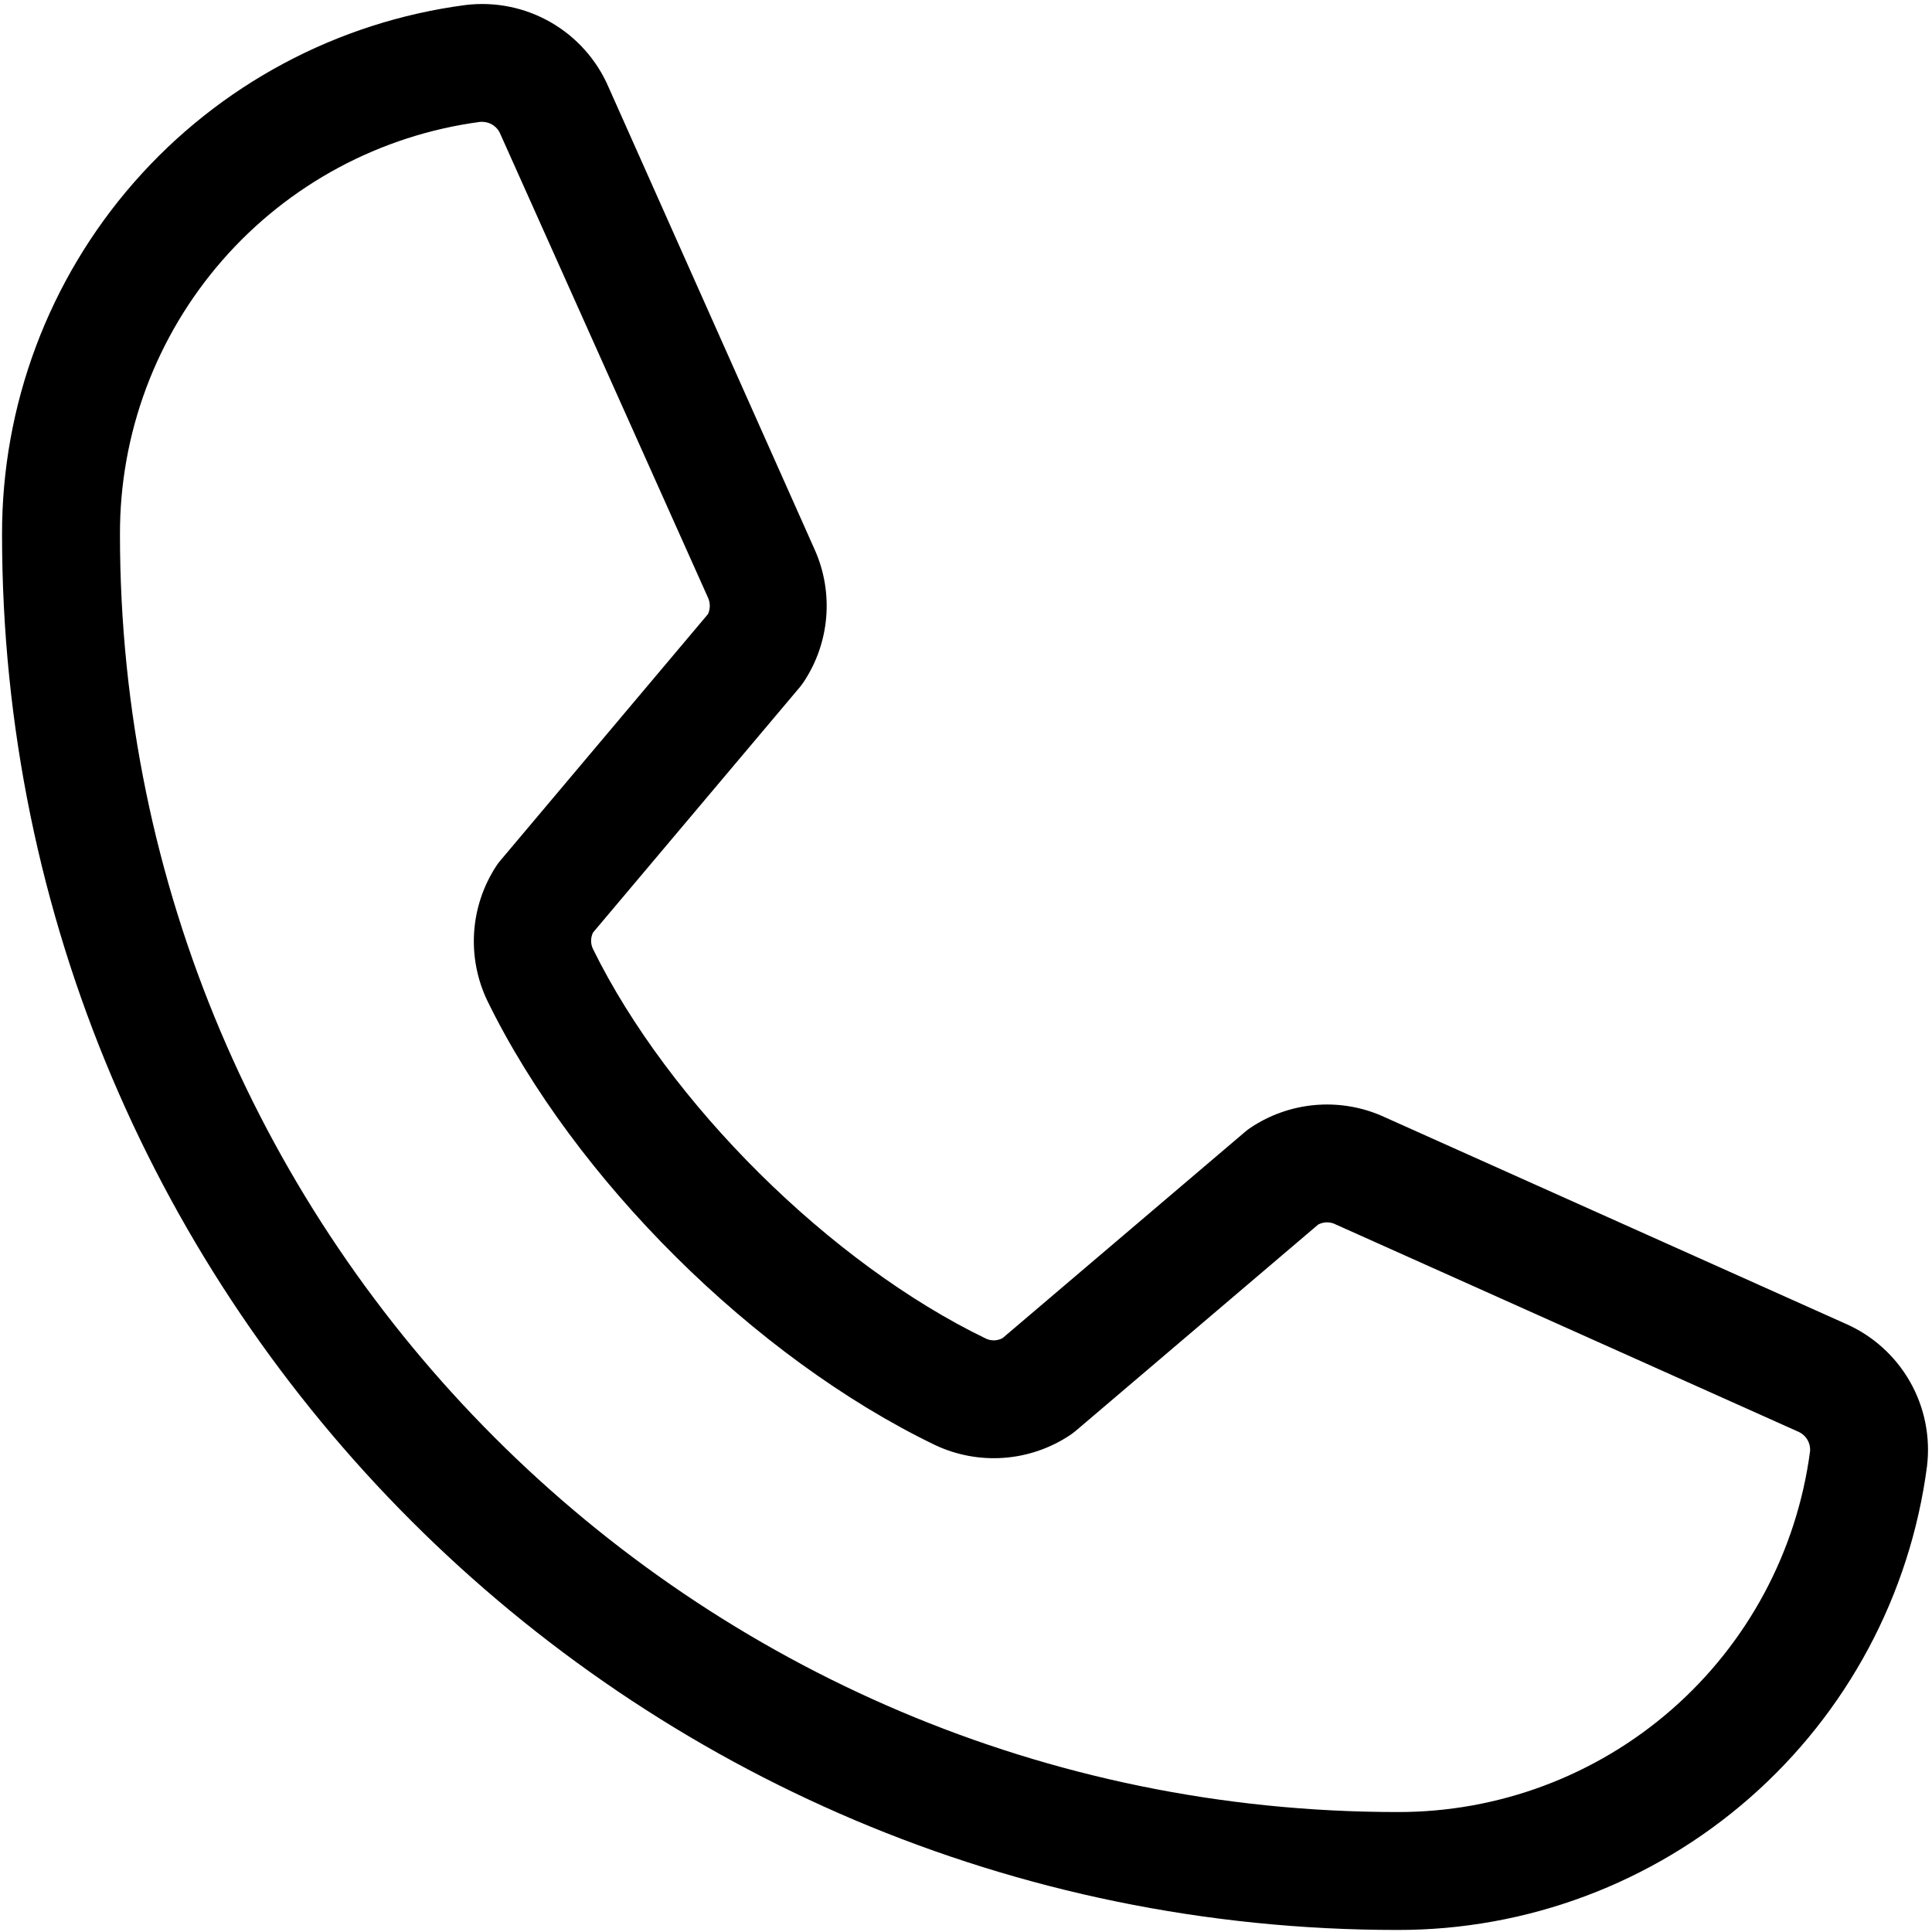
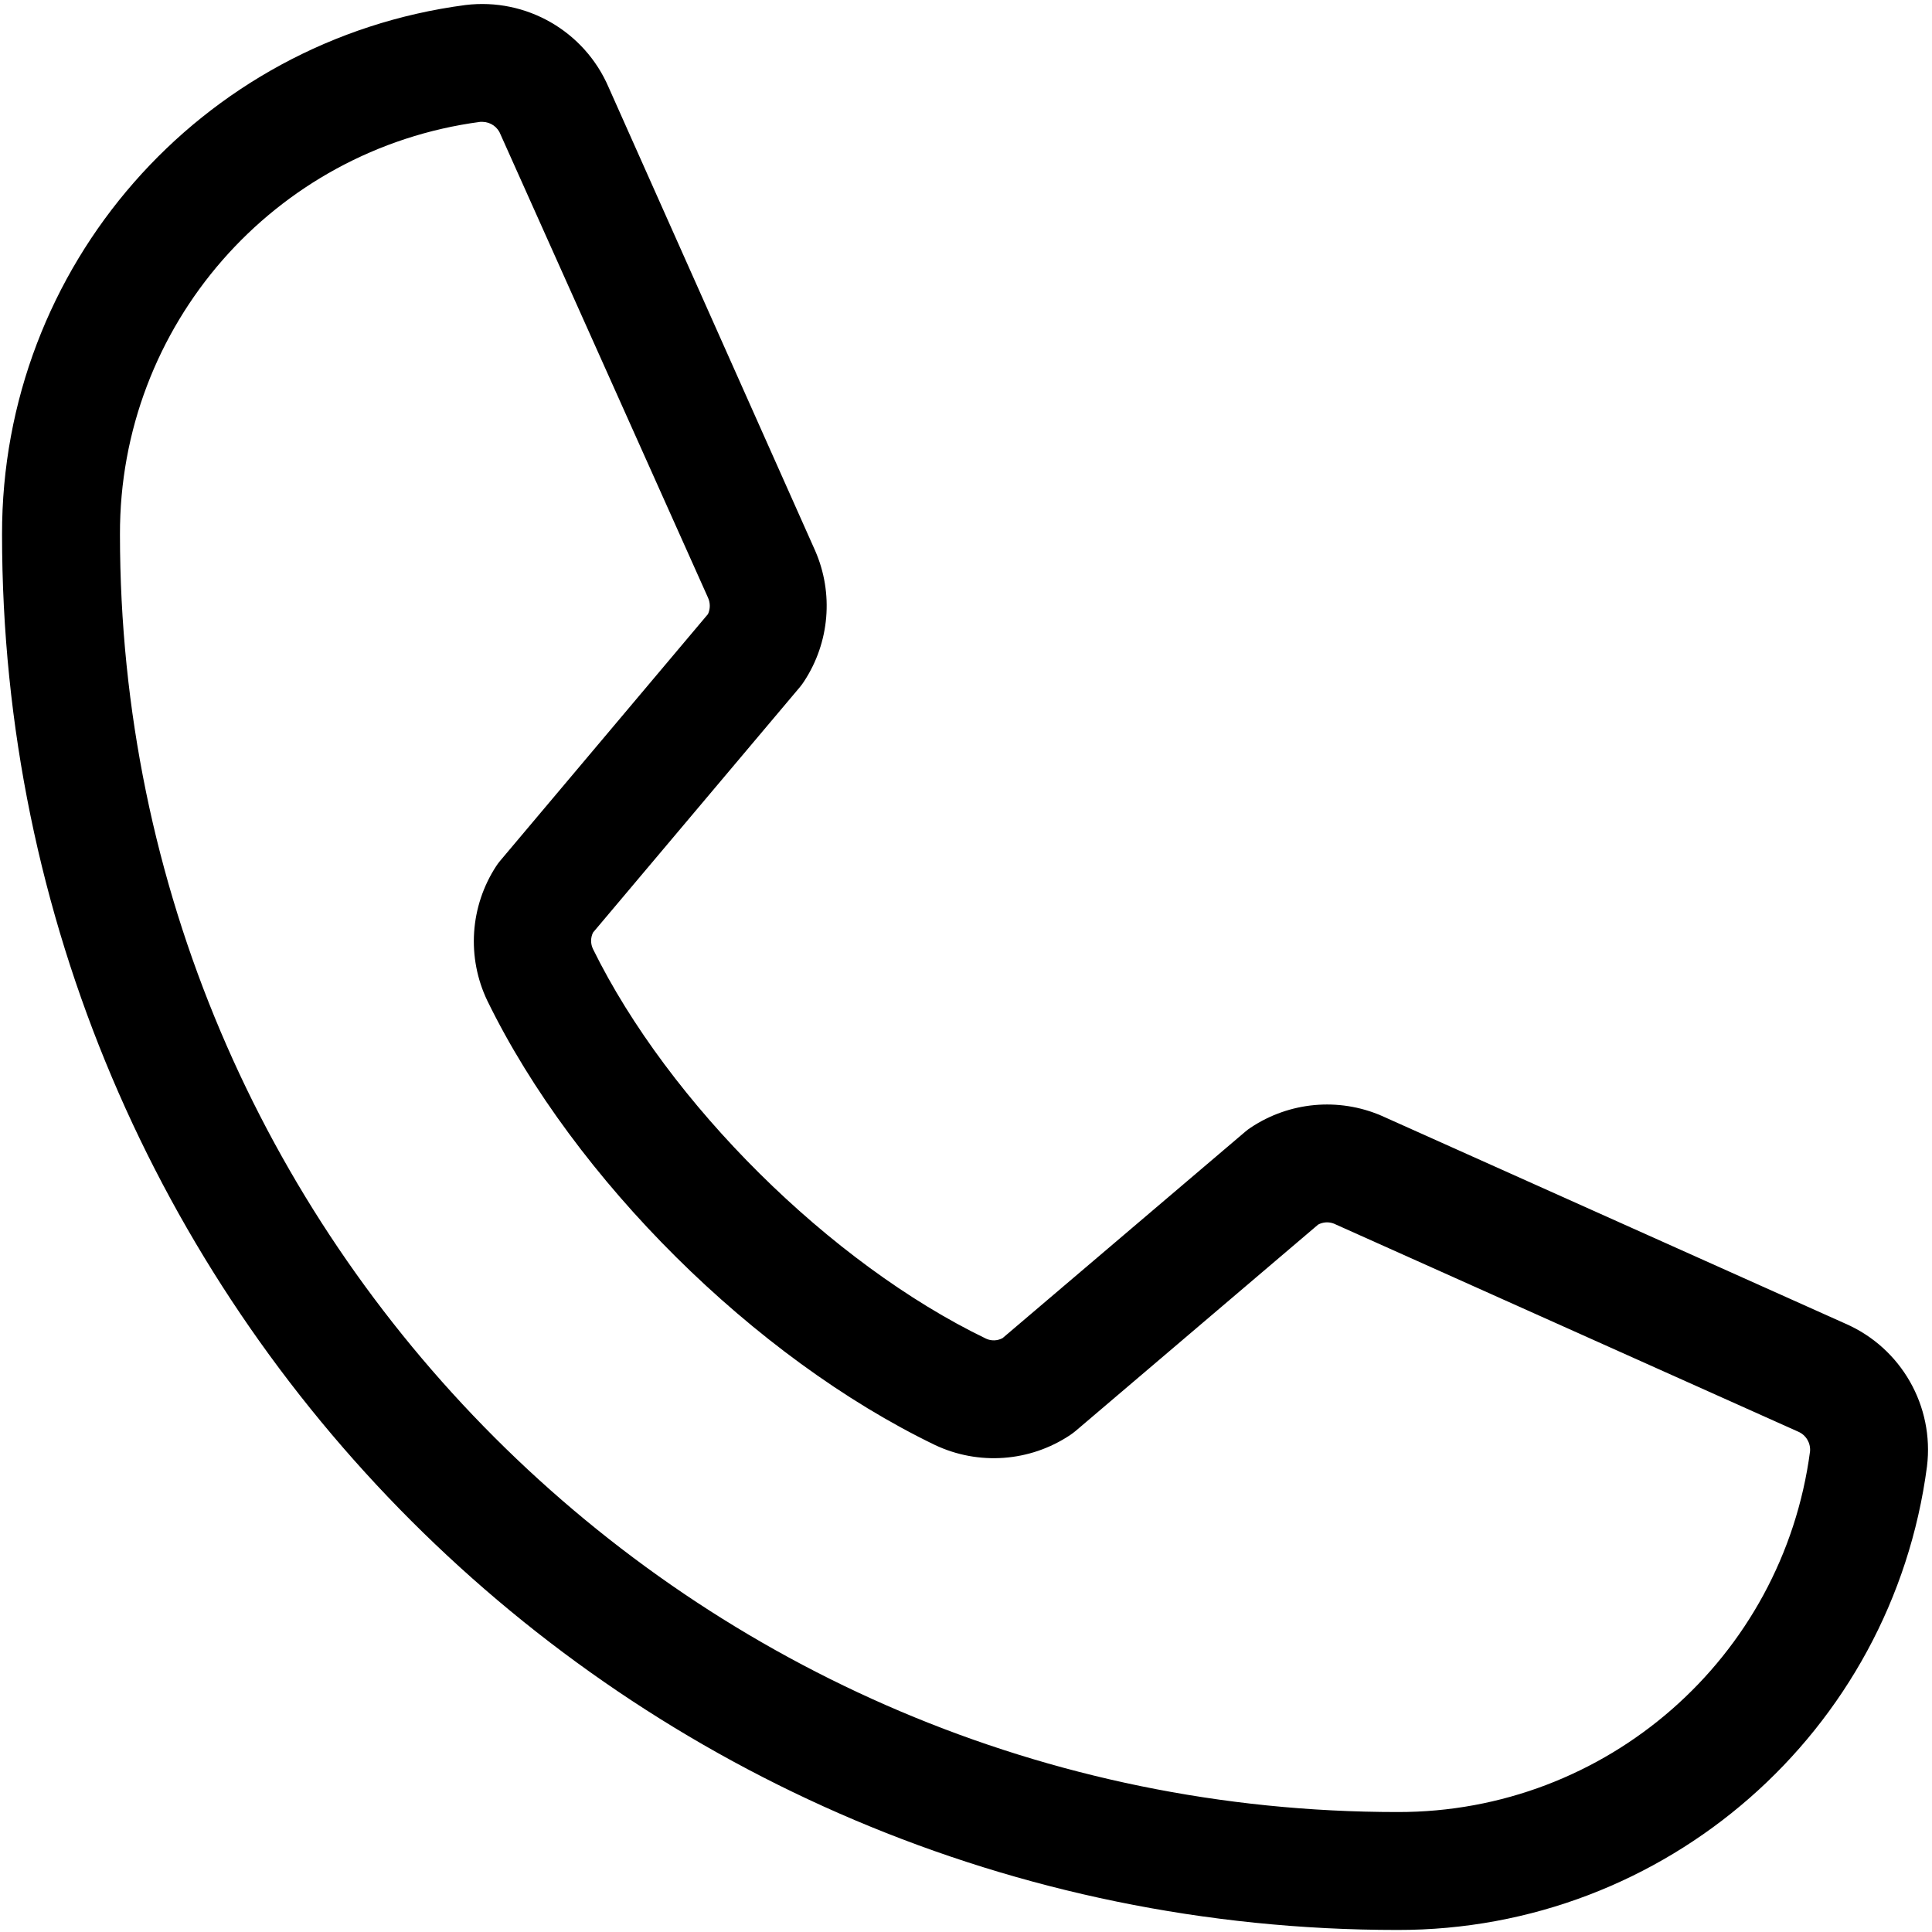
- <svg xmlns="http://www.w3.org/2000/svg" width="384" height="384" viewBox="0 0 384 384">
-   <path d="M366.793 263.086L274.528 221.738C270.347 219.947 265.786 219.227 261.257 219.643C256.728 220.059 252.374 221.598 248.59 224.121C248.207 224.369 247.841 224.643 247.496 224.941L199.274 265.957C198.773 266.23 198.216 266.382 197.647 266.403C197.077 266.423 196.511 266.311 195.992 266.074C164.996 251.113 132.887 219.199 117.867 188.633C117.617 188.122 117.487 187.561 117.487 186.992C117.487 186.424 117.617 185.862 117.867 185.352L159.02 136.523C159.316 136.163 159.589 135.784 159.84 135.391C162.328 131.592 163.831 127.233 164.213 122.708C164.595 118.183 163.844 113.635 162.028 109.473L120.973 17.363C118.641 11.926 114.609 7.391 109.482 4.44C104.354 1.489 98.408 0.281 92.535 0.996C67.012 4.352 43.584 16.886 26.63 36.256C9.675 55.626 0.353 80.507 0.406 106.25C0.406 259.18 124.821 383.594 277.75 383.594C303.492 383.643 328.371 374.32 347.74 357.366C367.11 340.412 379.645 316.986 383.004 291.465C383.718 285.62 382.526 279.7 379.605 274.587C376.684 269.474 372.191 265.44 366.793 263.086ZM277.75 360.156C137.75 360.156 23.844 246.25 23.844 106.25C23.779 86.21 31.012 66.831 44.193 51.735C57.373 36.638 75.599 26.857 95.465 24.219H95.914C96.701 24.233 97.466 24.486 98.107 24.942C98.748 25.399 99.237 26.038 99.508 26.777L140.719 118.789C140.954 119.301 141.076 119.857 141.076 120.42C141.076 120.983 140.954 121.539 140.719 122.051L99.489 170.996C99.182 171.347 98.902 171.719 98.649 172.109C96.069 176.048 94.549 180.586 94.238 185.284C93.927 189.982 94.834 194.681 96.871 198.926C114.196 234.395 149.938 269.863 185.797 287.188C190.067 289.214 194.788 290.099 199.502 289.757C204.215 289.414 208.76 287.856 212.692 285.234C213.063 284.98 213.434 284.707 213.785 284.414L261.988 243.398C262.465 243.143 262.99 242.993 263.53 242.959C264.069 242.925 264.609 243.009 265.114 243.203L357.399 284.551C358.152 284.872 358.786 285.422 359.21 286.123C359.634 286.824 359.827 287.64 359.762 288.457C357.137 308.332 347.365 326.572 332.272 339.767C317.179 352.962 297.798 360.21 277.75 360.156Z" />
+ <svg xmlns="http://www.w3.org/2000/svg" viewBox="0 0 384 384">
+   <path d="m366.793 263.086-92.265-41.348a27.35 27.35 0 0 0-25.938 2.383 9.933 9.933 0 0 0-1.094.82l-48.222 41.016a3.671 3.671 0 0 1-3.282.117c-30.996-14.961-63.105-46.875-78.125-77.441a3.733 3.733 0 0 1 0-3.281l41.153-48.829c.296-.36.569-.739.82-1.132a27.35 27.35 0 0 0 2.188-25.918l-41.055-92.11A27.35 27.35 0 0 0 92.535.996 105.937 105.937 0 0 0 .406 106.25c0 152.93 124.415 277.344 277.344 277.344a105.958 105.958 0 0 0 105.254-92.129 27.342 27.342 0 0 0-16.211-28.379Zm-89.043 97.07c-140 0-253.906-113.906-253.906-253.906a82.48 82.48 0 0 1 71.621-82.031h.45a3.906 3.906 0 0 1 3.593 2.558l41.211 92.012a3.91 3.91 0 0 1 0 3.262l-41.23 48.945a9.849 9.849 0 0 0-.84 1.113 27.345 27.345 0 0 0-1.778 26.817c17.325 35.469 53.067 70.937 88.926 88.262a27.352 27.352 0 0 0 26.895-1.954c.371-.254.742-.527 1.093-.82l48.203-41.016a3.757 3.757 0 0 1 3.126-.195l92.285 41.348a3.908 3.908 0 0 1 2.363 3.906 82.503 82.503 0 0 1-82.012 71.699Z" />
</svg>
